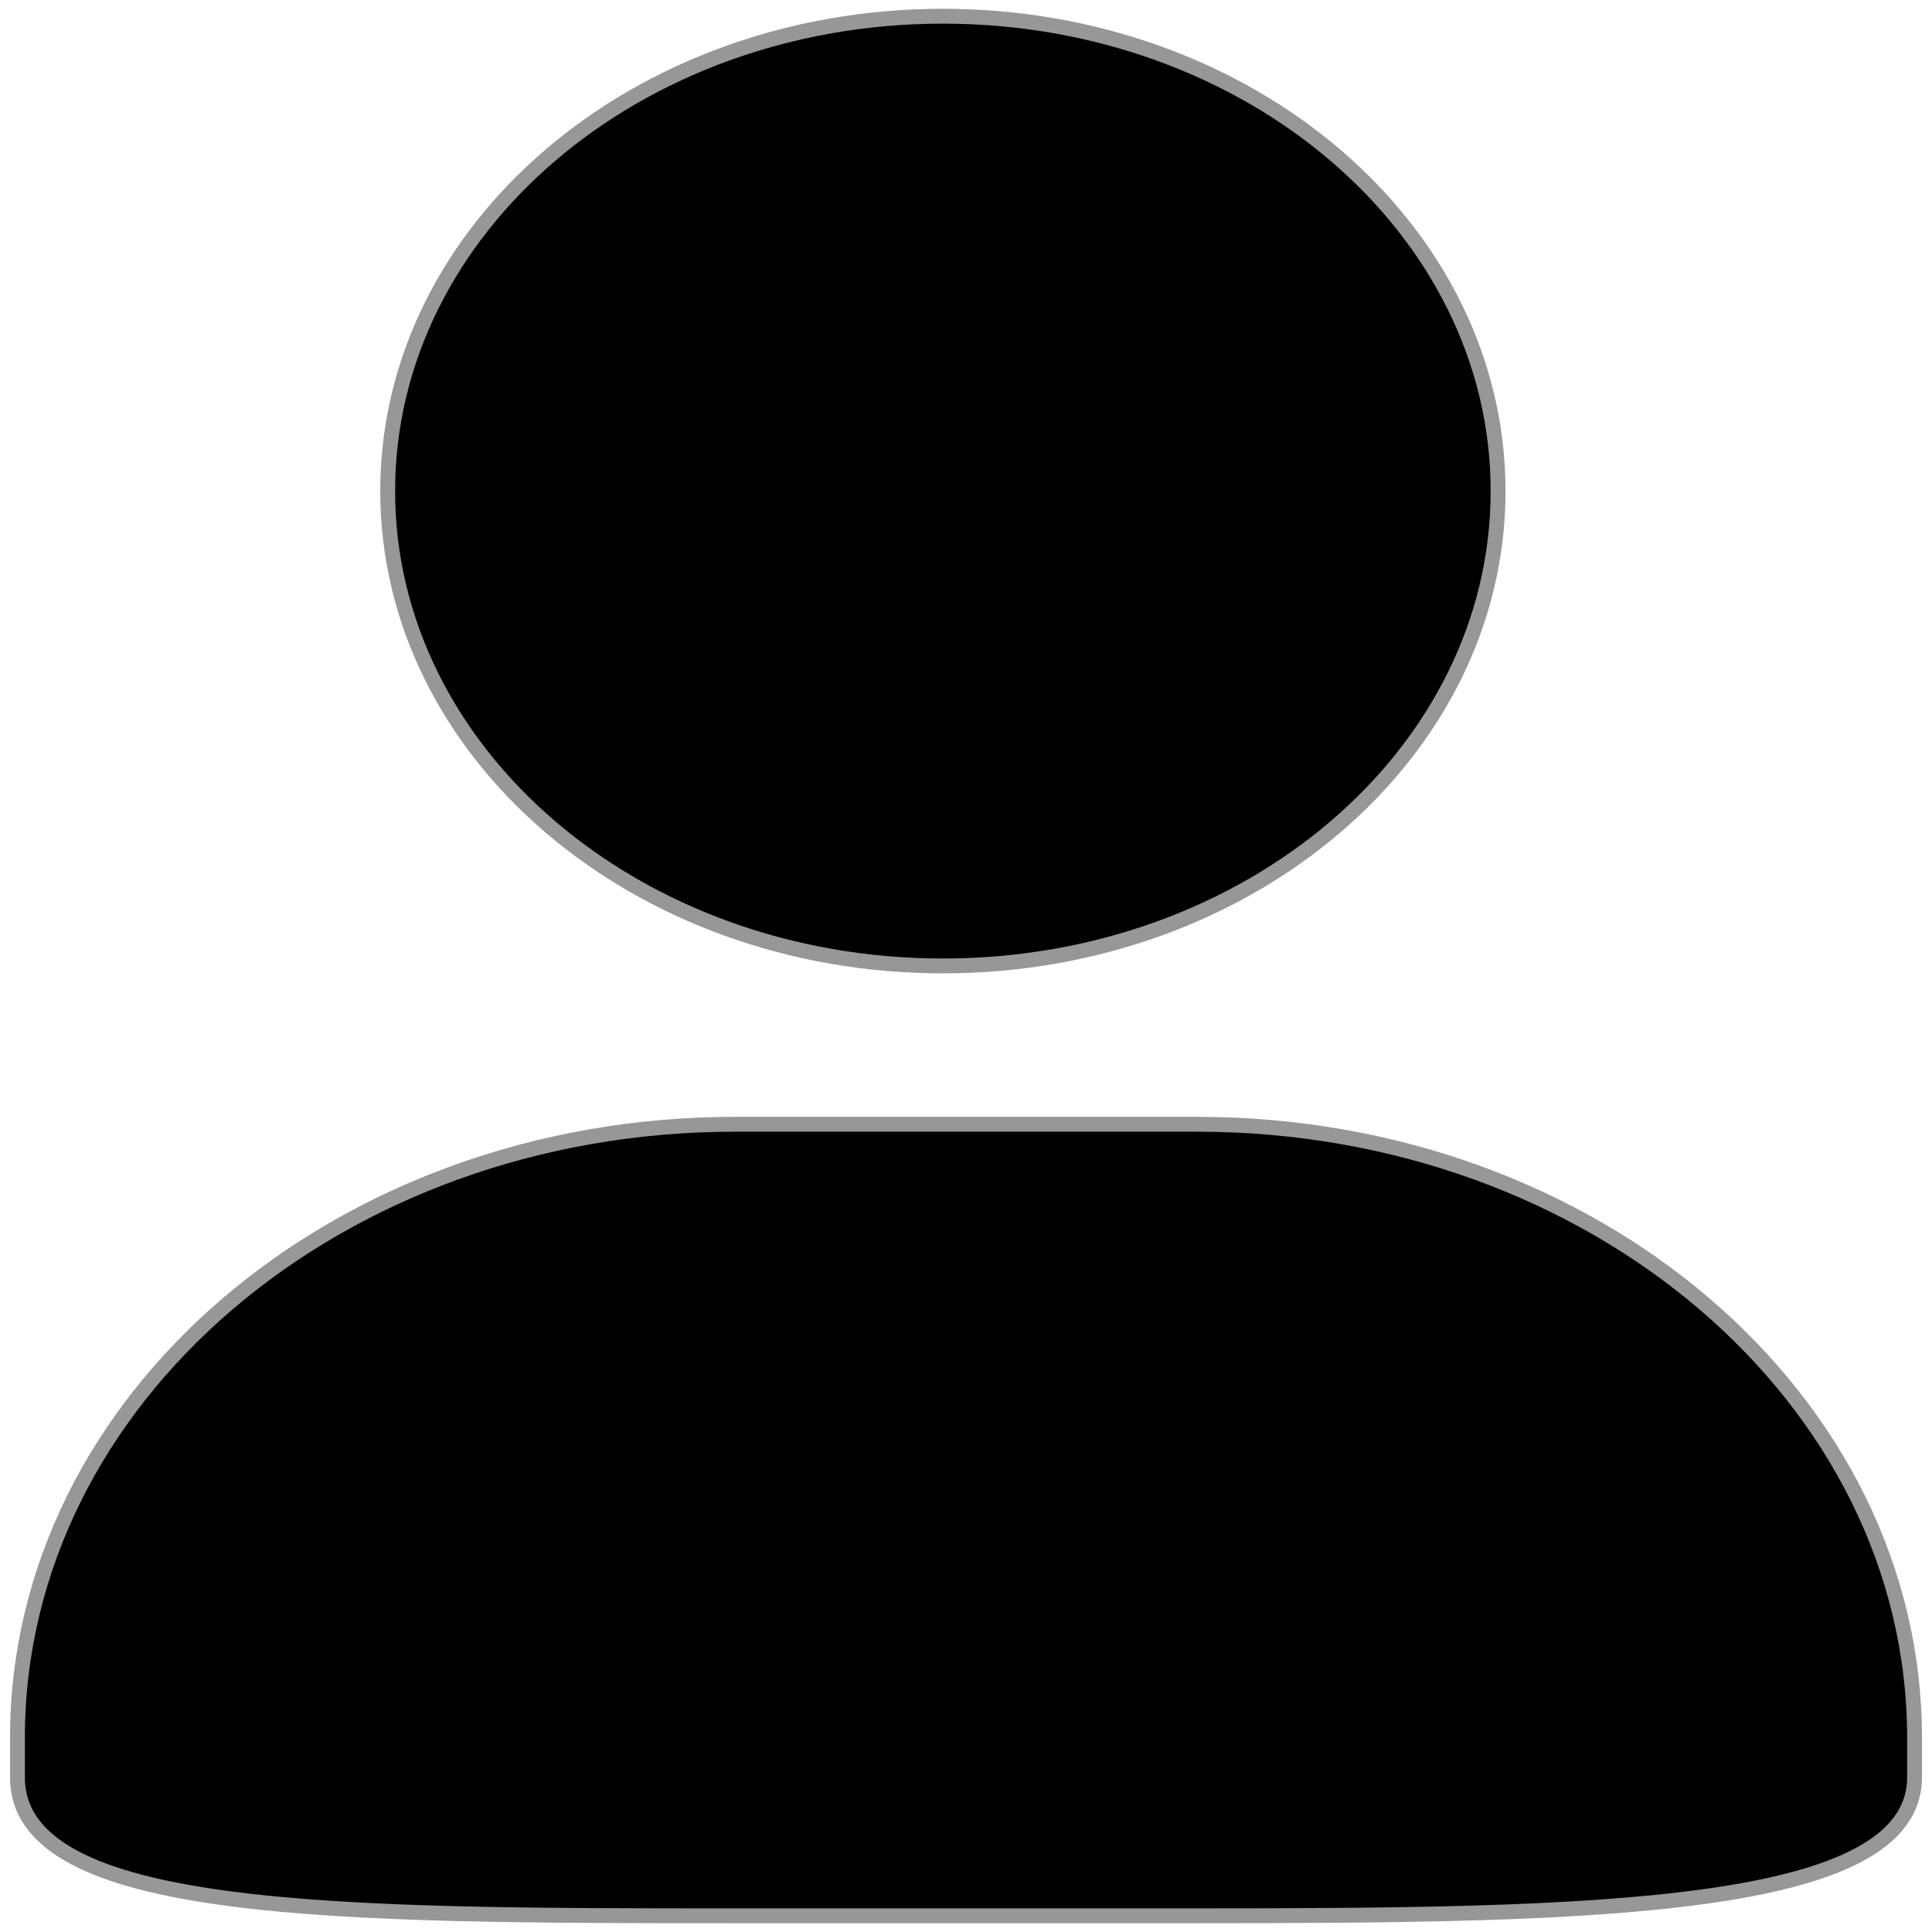
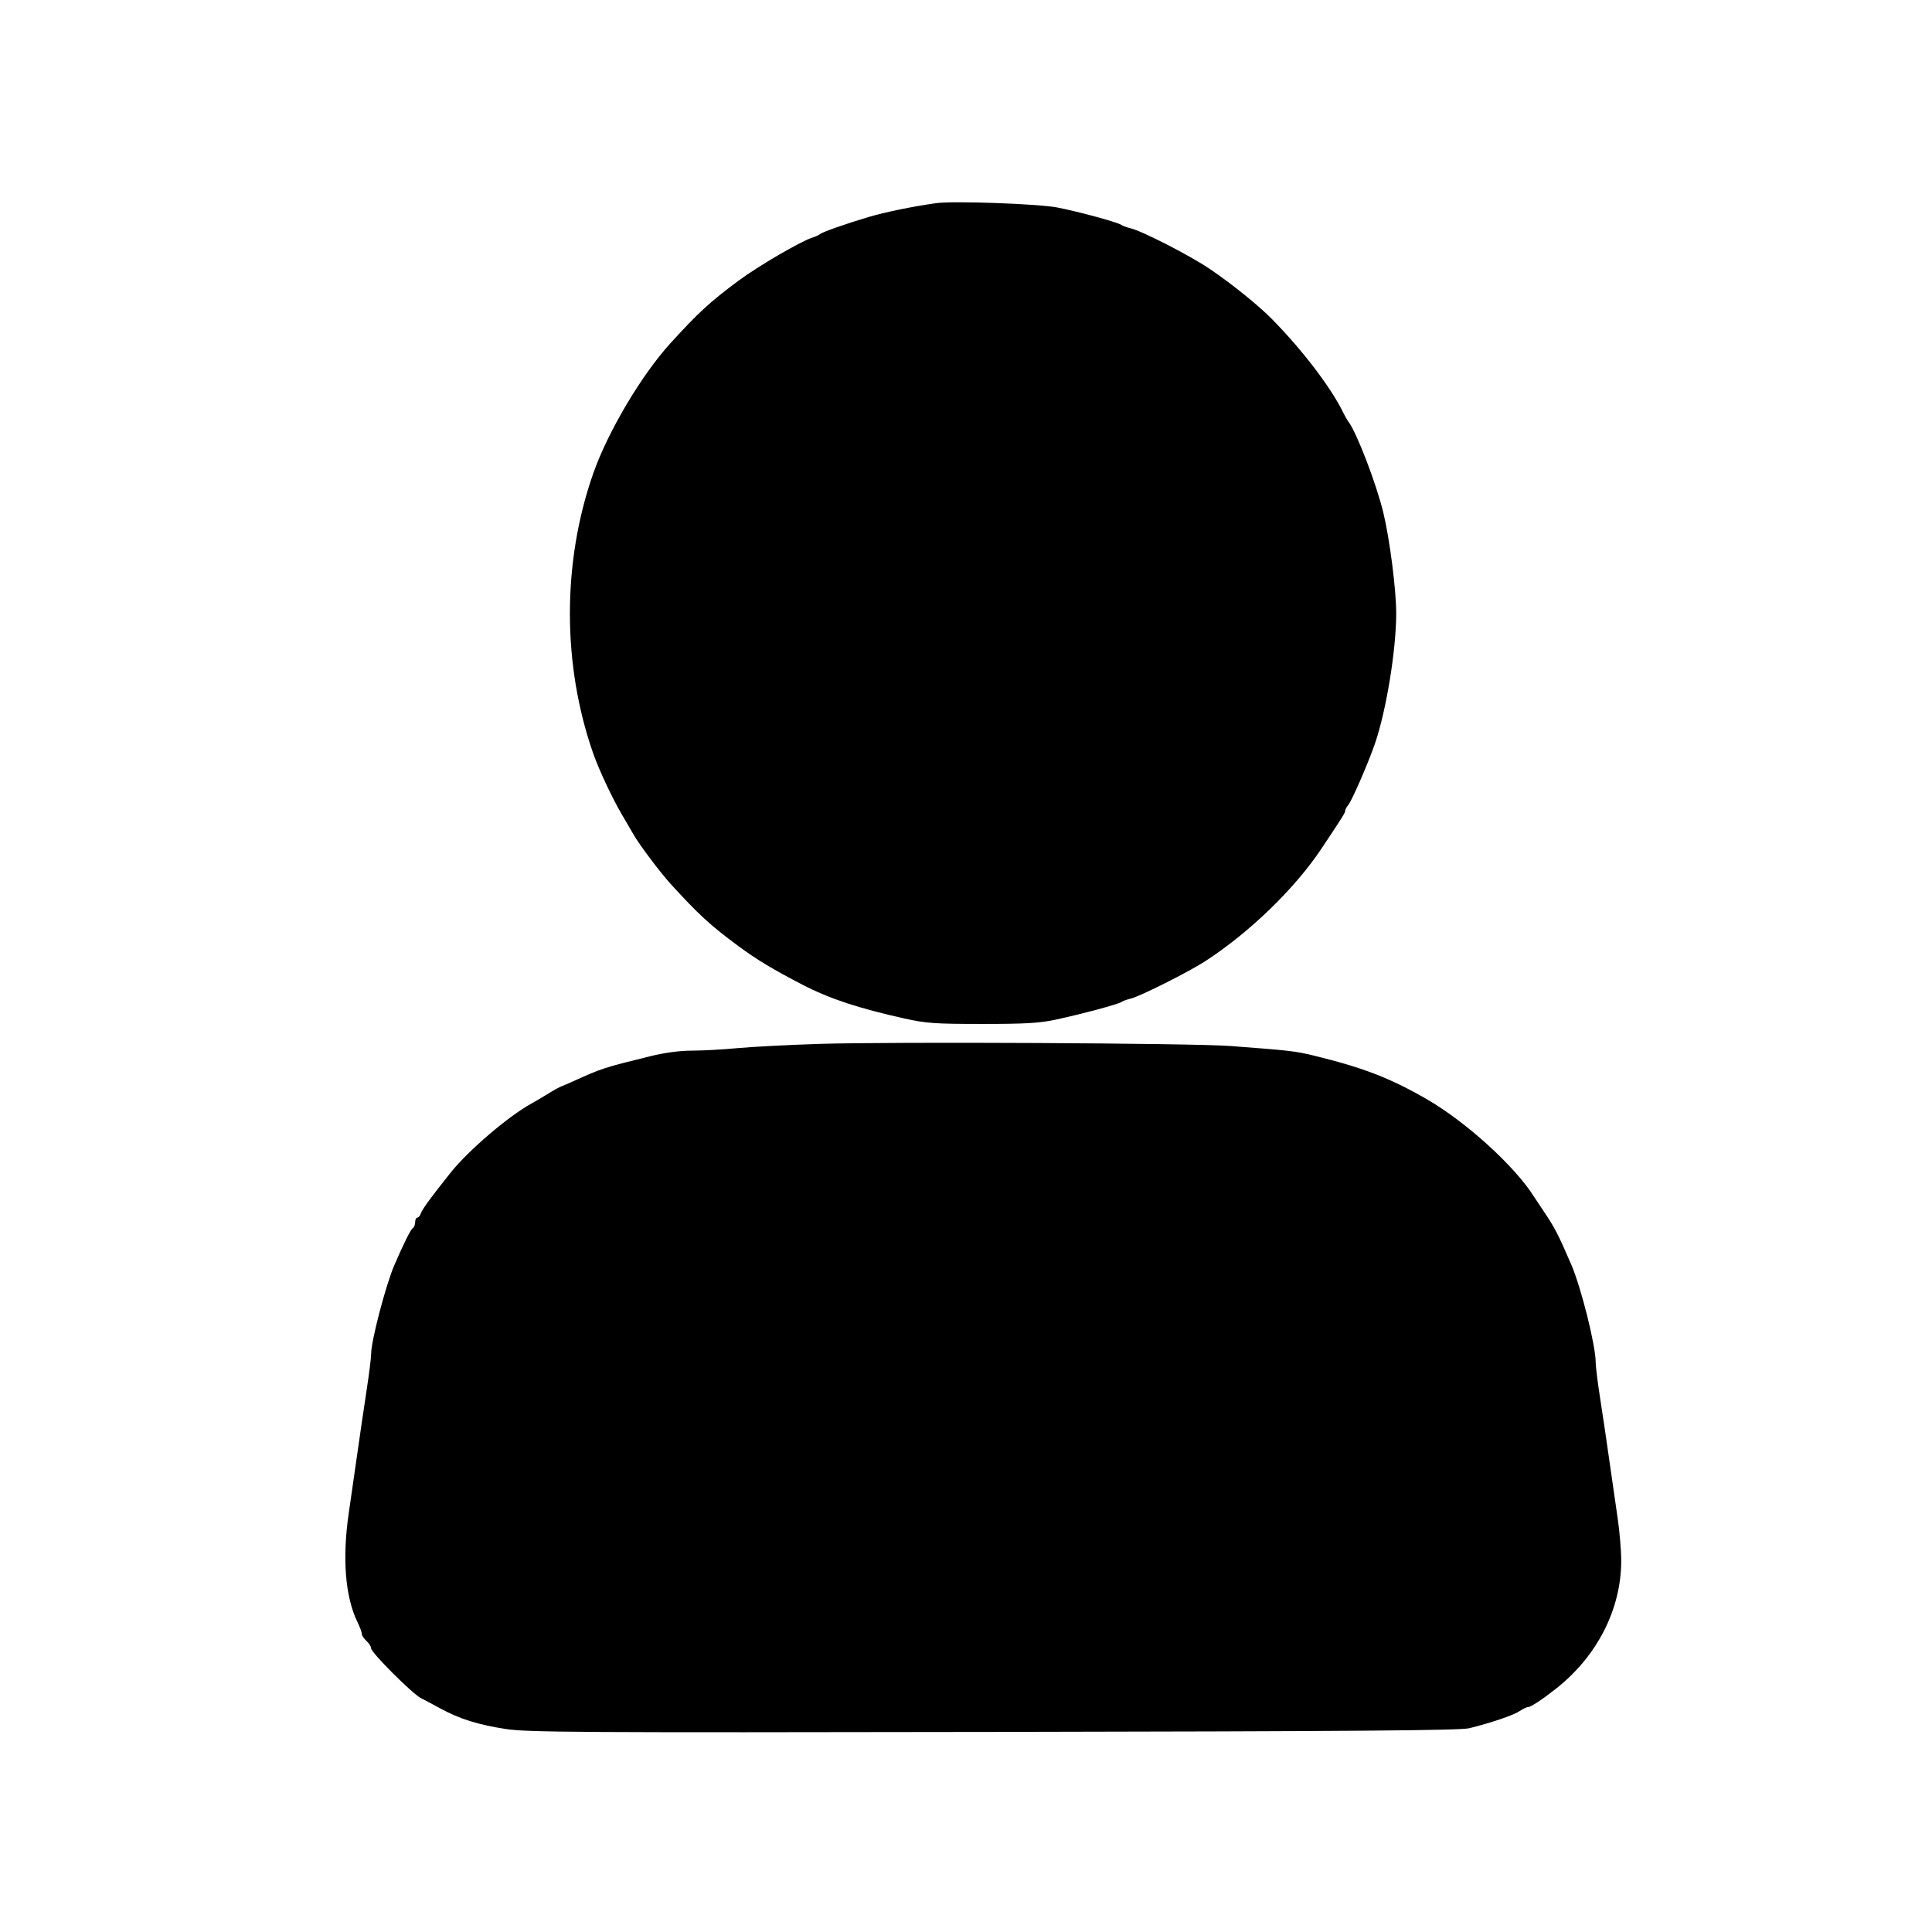
- <svg xmlns="http://www.w3.org/2000/svg" width="130" height="130">
-   <path d="M63.444 64.996c20.633 0 37.359-14.308 37.359-31.953 0-17.649-16.726-31.952-37.359-31.952-20.631 0-37.36 14.303-37.358 31.952 0 17.645 16.727 31.953 37.359 31.953zM80.57 75.65H49.434c-26.652 0-48.26 18.477-48.26 41.27v2.664c0 9.316 21.608 9.325 48.26 9.325H80.57c26.649 0 48.256-.344 48.256-9.325v-2.663c0-22.794-21.605-41.271-48.256-41.271z" stroke="#979797" />
+ <svg xmlns="http://www.w3.org/2000/svg" width="100%" height="auto" viewBox="0 0 833 833" version="1.1">
+   <path d="M 403.500 87.607 C 393.219 89.071, 381.421 91.496, 374.500 93.568 C 364.155 96.666, 354.766 99.974, 353.500 100.969 C 352.950 101.402, 351.514 102.057, 350.309 102.426 C 345.448 103.915, 326.956 114.693, 318.500 120.966 C 306.126 130.145, 301.195 134.673, 289.057 148 C 276.614 161.663, 262.136 186.058, 255.823 204 C 242.348 242.295, 242.348 286.705, 255.823 325 C 258.304 332.050, 264.129 344.444, 268.145 351.215 C 269.869 354.122, 272.160 358.054, 273.237 359.954 C 275.599 364.121, 284.647 376.157, 289.057 381 C 301.216 394.351, 306.155 398.883, 318.500 408.018 C 326.167 413.691, 333.445 418.072, 346 424.569 C 357.639 430.593, 370.125 434.729, 390 439.144 C 399.317 441.214, 403.091 441.478, 423.500 441.484 C 442.004 441.490, 448.162 441.135, 455 439.668 C 466.295 437.246, 482.252 432.968, 483.500 432.029 C 484.050 431.615, 485.850 430.957, 487.500 430.567 C 491.505 429.621, 512.531 419.062, 519.743 414.375 C 538.783 402.001, 558.244 383.152, 569.689 366 C 578.893 352.205, 580 350.437, 580 349.525 C 580 349.048, 580.592 347.947, 581.316 347.079 C 582.914 345.162, 590.035 328.770, 592.863 320.500 C 597.733 306.257, 601.987 280.148, 601.987 264.500 C 601.987 254.244, 599.217 232.567, 596.429 221 C 593.486 208.791, 585.033 186.690, 581.513 182 C 580.893 181.175, 579.846 179.375, 579.185 178 C 574.038 167.290, 561.580 150.926, 548.378 137.535 C 542.486 131.559, 530.934 122.253, 521.500 115.882 C 513.018 110.155, 492.529 99.645, 487.500 98.442 C 485.850 98.047, 484.050 97.391, 483.500 96.983 C 481.978 95.854, 465.560 91.377, 456 89.483 C 447.814 87.861, 410.963 86.544, 403.500 87.607 M 353 450.093 C 340.075 450.503, 324.325 451.323, 318 451.915 C 311.675 452.508, 302.816 452.995, 298.314 452.997 C 293.051 452.999, 286.622 453.861, 280.314 455.412 C 260.545 460.270, 259.242 460.692, 247.500 466.047 C 245.300 467.050, 242.825 468.116, 242 468.415 C 241.175 468.713, 238.700 470.081, 236.500 471.455 C 234.300 472.829, 230.925 474.820, 229 475.881 C 219.106 481.334, 201.979 495.991, 194.337 505.546 C 186.060 515.895, 181.990 521.455, 181.453 523.149 C 181.130 524.167, 180.446 525, 179.933 525 C 179.420 525, 179 525.873, 179 526.941 C 179 528.009, 178.551 529.159, 178.003 529.498 C 177.074 530.073, 174.094 536.043, 170.016 545.500 C 166.320 554.072, 159.977 578.331, 160.024 583.714 C 160.038 585.246, 159.151 592.350, 158.054 599.500 C 156.957 606.650, 155.110 619.250, 153.948 627.500 C 152.787 635.750, 151.199 646.795, 150.419 652.044 C 147.496 671.703, 148.811 688.512, 154.117 699.345 C 155.153 701.459, 156 703.752, 156 704.440 C 156 705.127, 156.900 706.505, 158 707.500 C 159.100 708.495, 160 709.923, 160 710.673 C 160 712.520, 177.748 730.265, 181.500 732.170 C 183.150 733.008, 186.975 735.043, 190 736.692 C 198.119 741.119, 206.225 743.659, 218 745.466 C 227.451 746.916, 248.490 747.043, 428.500 746.735 C 584.370 746.469, 629.603 746.117, 633.500 745.142 C 643.194 742.715, 652.530 739.542, 655.154 737.781 C 656.614 736.801, 658.282 736, 658.860 736 C 660.080 736, 664.992 732.759, 671.091 727.928 C 688.705 713.978, 699 693.708, 699 672.981 C 699 668.542, 698.318 660.317, 697.484 654.705 C 696.651 649.092, 695.050 637.975, 693.928 630 C 692.806 622.025, 691.008 609.875, 689.933 603 C 688.859 596.125, 687.984 589.094, 687.990 587.376 C 688.013 580.247, 681.738 555.129, 677.457 545.216 C 671.773 532.055, 670.354 529.318, 665.474 522.100 C 663.838 519.681, 662.050 516.983, 661.500 516.105 C 653.208 502.869, 632.052 483.634, 615 473.826 C 599.261 464.774, 587.740 460.335, 566.500 455.140 C 558.615 453.211, 556.256 452.940, 530.500 450.994 C 514.122 449.757, 384.384 449.098, 353 450.093" stroke="none" />
</svg>
